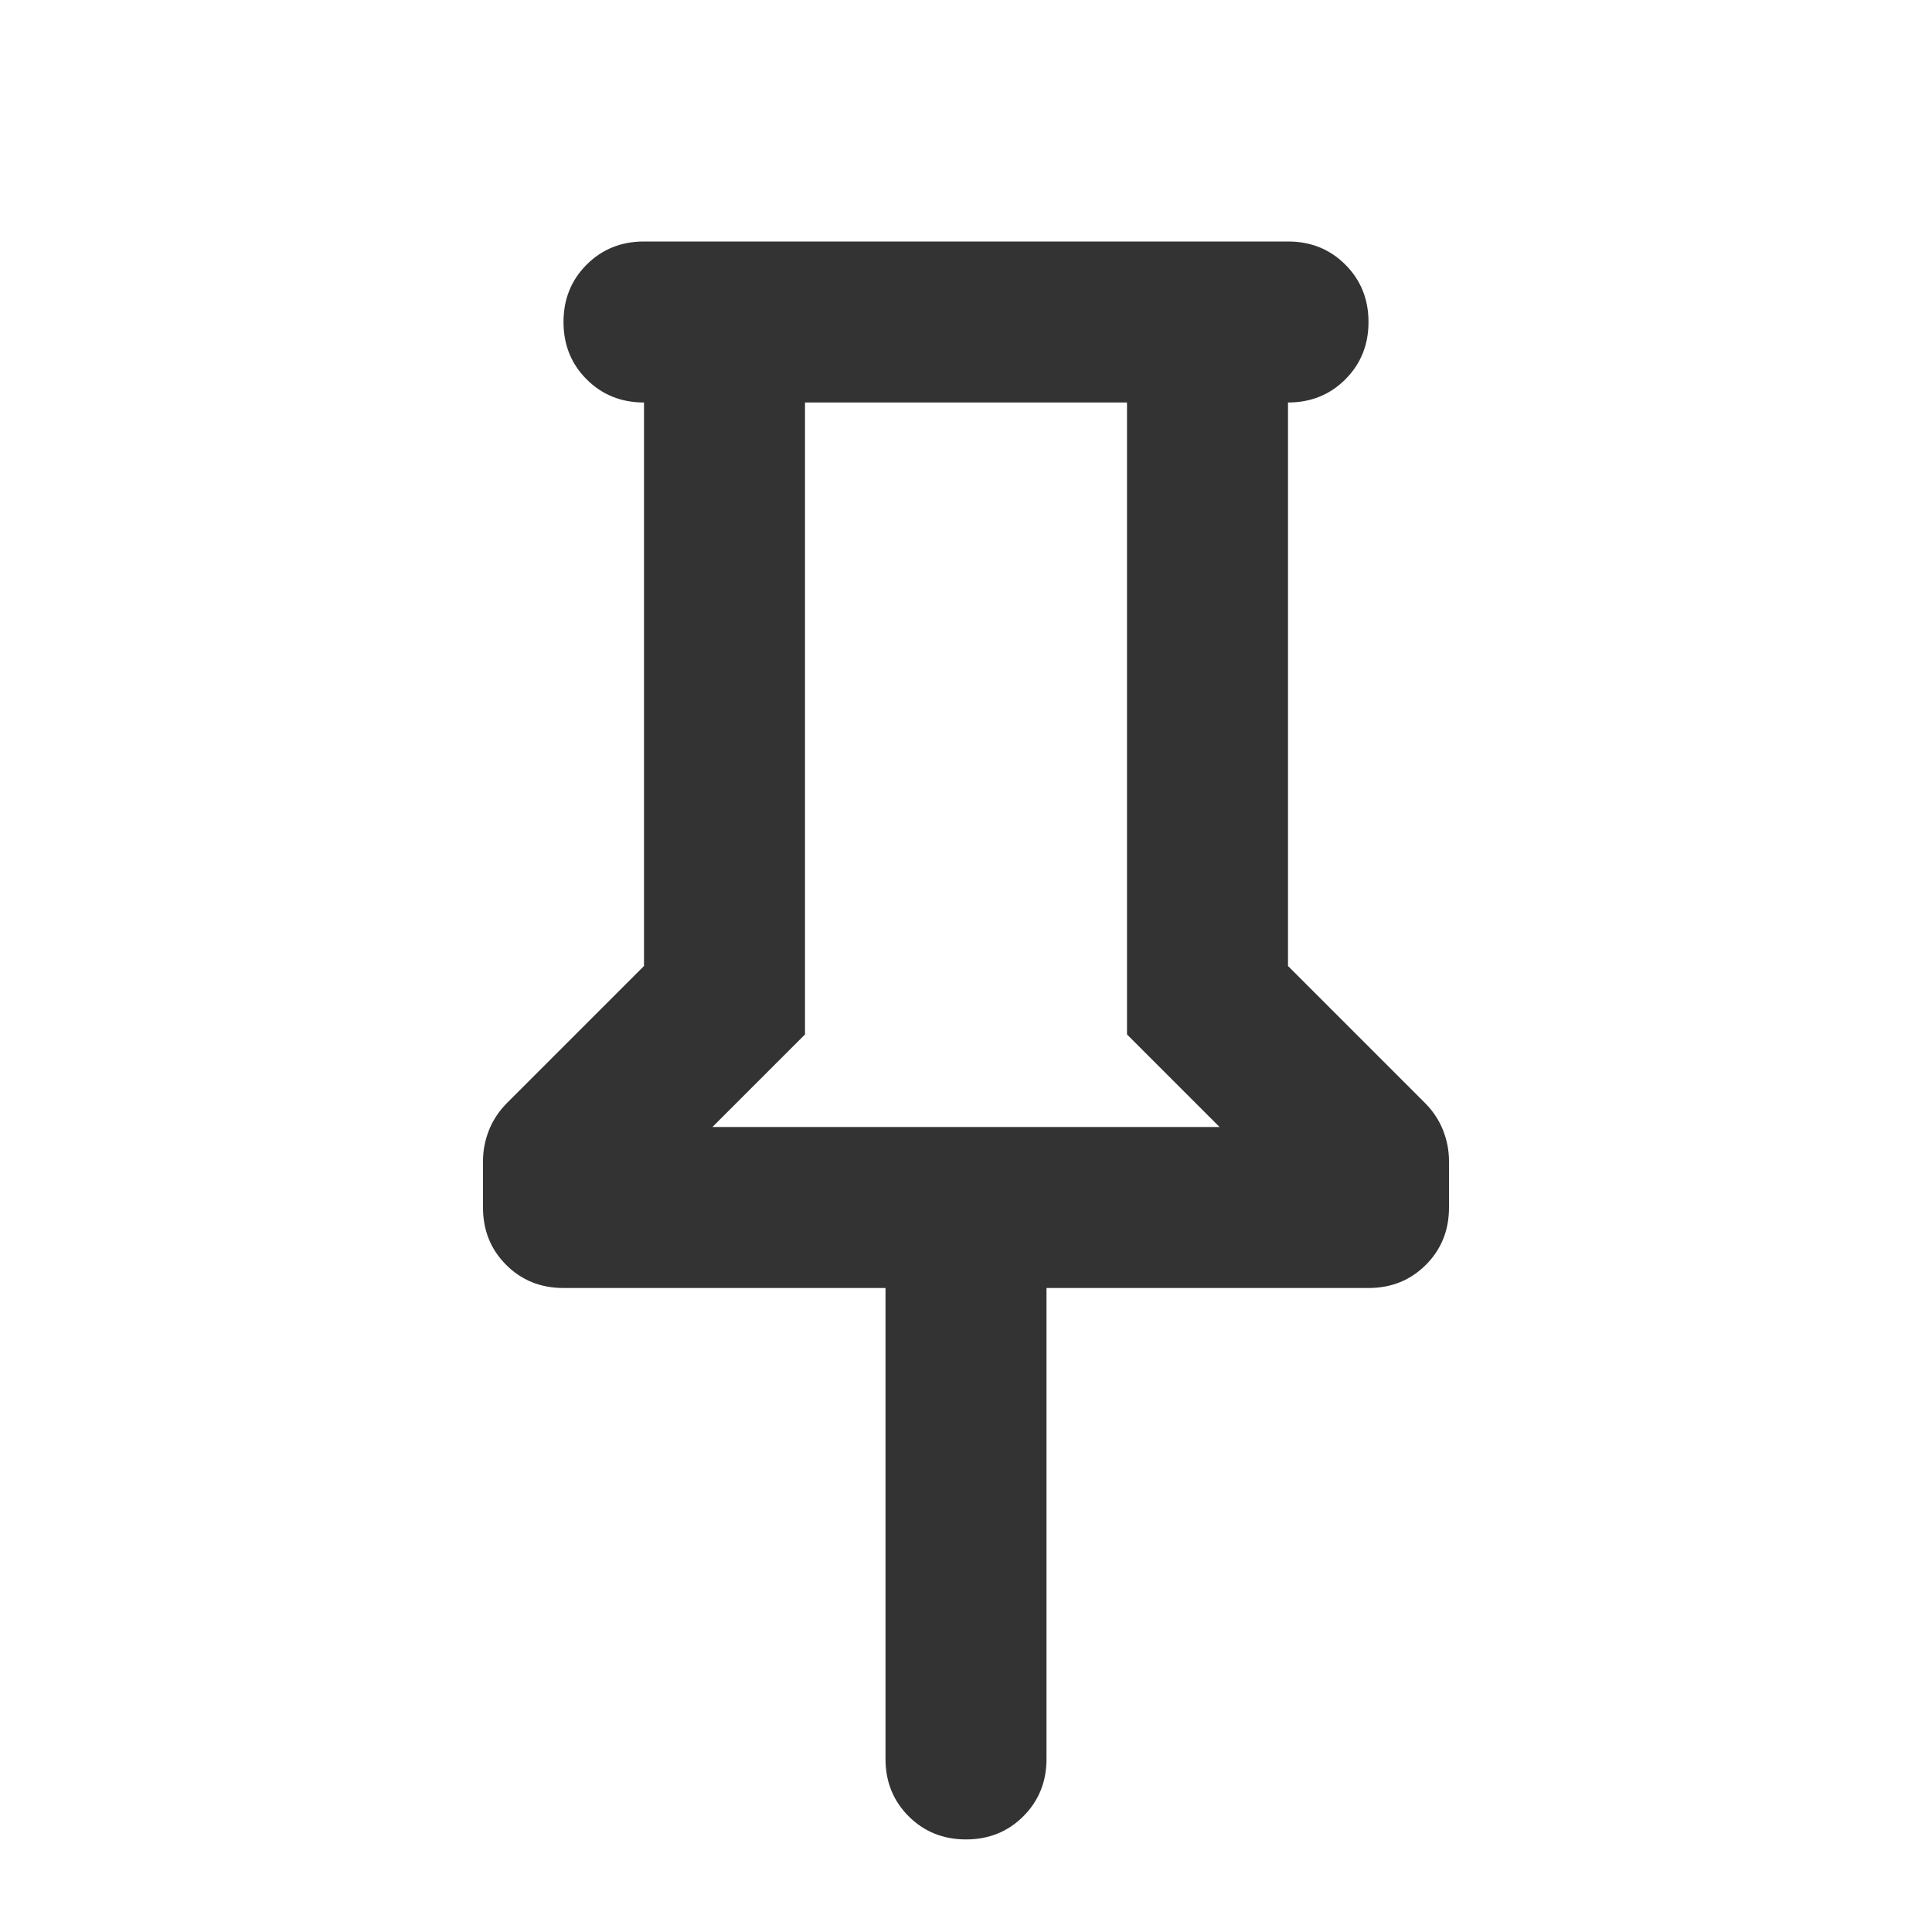
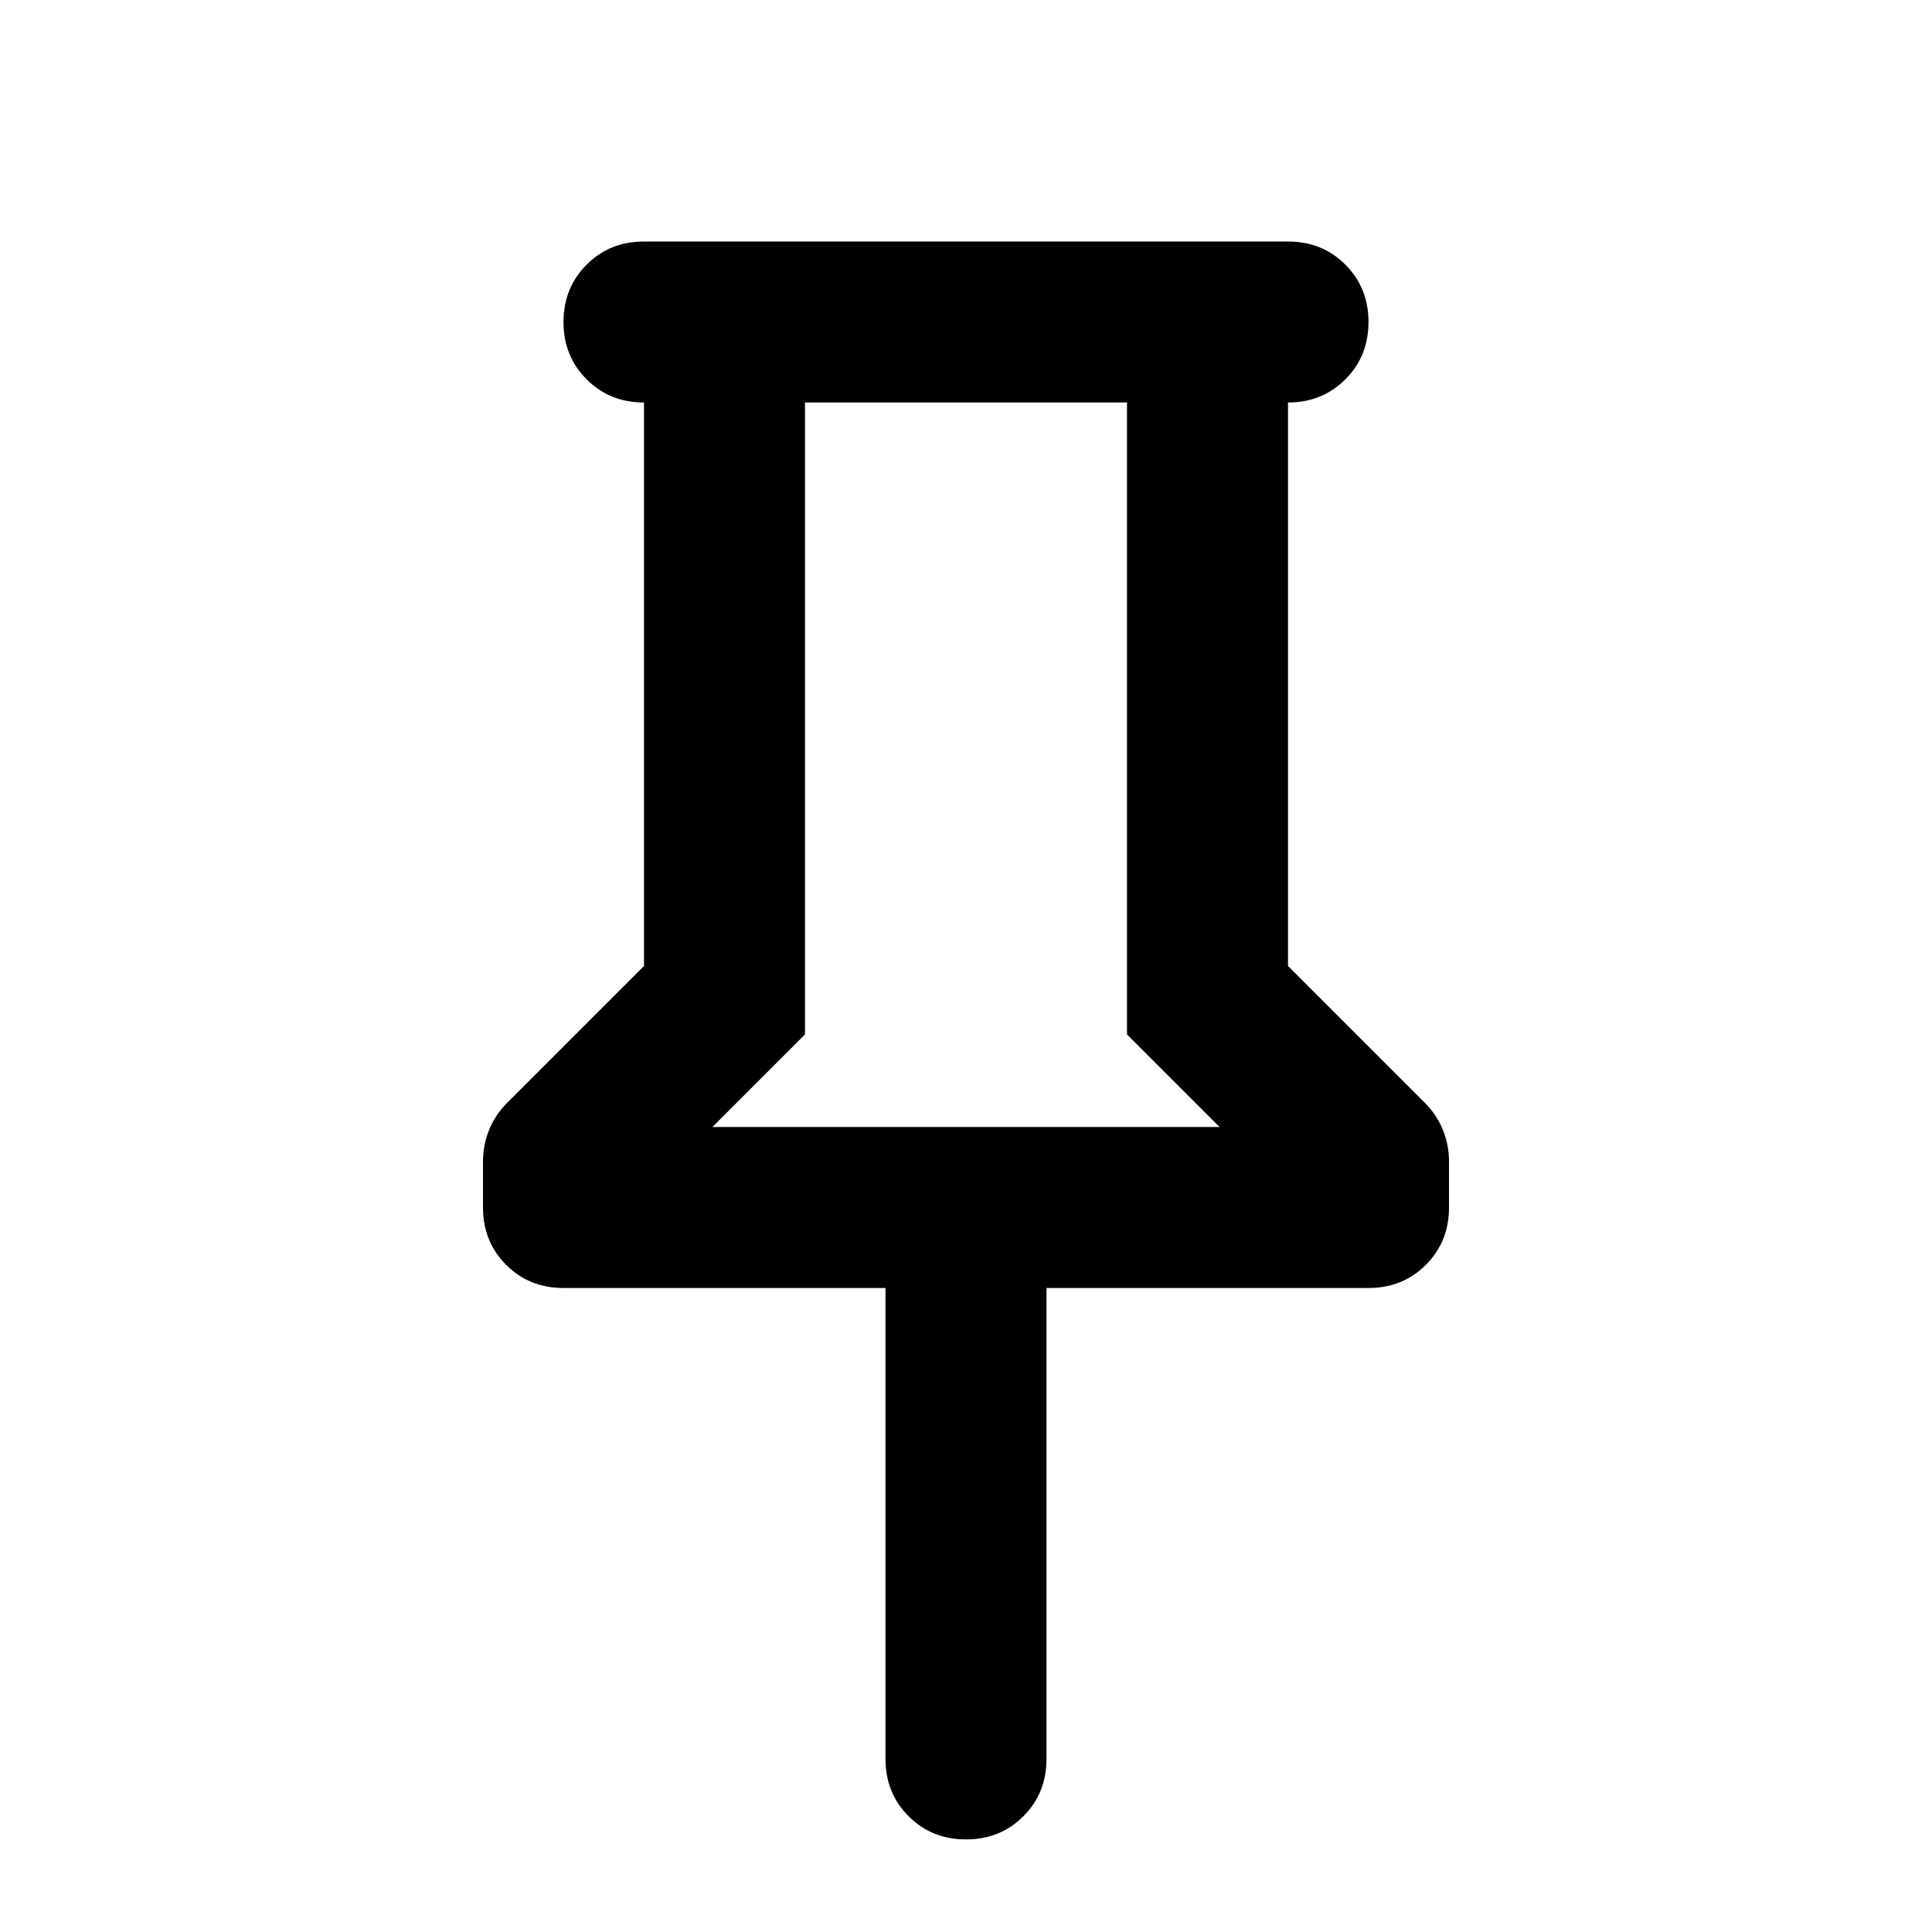
<svg xmlns="http://www.w3.org/2000/svg" width="24" height="24" viewBox="0 0 960 960">
  <g transform="translate(0,960)">
-     <path fill="#333333" d="M640-760v280l68 68q6 6 9 13.5t3 15.5v23q0 17-11.5 28.5T680-320H520v234q0 17-11.5 28.5T480-46q-17 0-28.5-11.5T440-86v-234H280q-17 0-28.5-11.5T240-360v-23q0-8 3-15.5t9-13.5l68-68v-280q-17 0-28.5-11.5T280-800q0-17 11.5-28.5T320-840h320q17 0 28.5 11.5T680-800q0 17-11.5 28.5T640-760ZM354-400h252l-46-46v-314H400v314l-46 46Zm126 0Z" />
+     <path d="M640-760v280l68 68q6 6 9 13.5t3 15.5v23q0 17-11.5 28.5T680-320H520v234q0 17-11.5 28.5T480-46q-17 0-28.5-11.5T440-86v-234H280q-17 0-28.5-11.5T240-360v-23q0-8 3-15.5t9-13.5l68-68v-280q-17 0-28.5-11.5T280-800q0-17 11.5-28.5T320-840h320q17 0 28.5 11.5T680-800q0 17-11.5 28.5T640-760ZM354-400h252l-46-46v-314H400v314l-46 46Zm126 0Z" />
  </g>
</svg>
